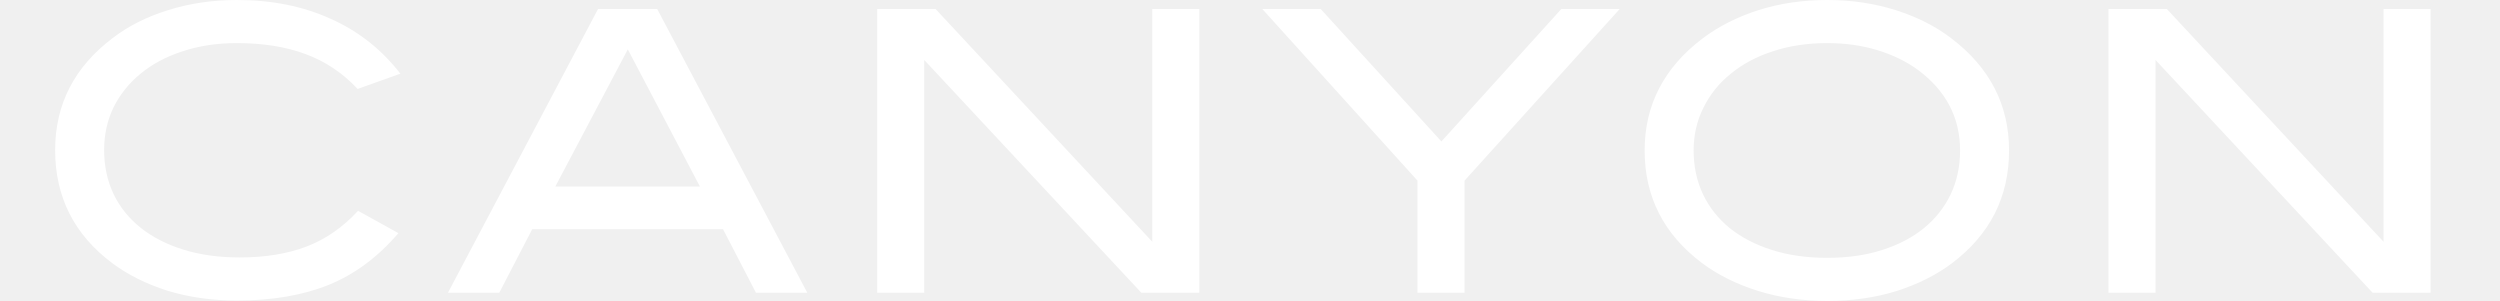
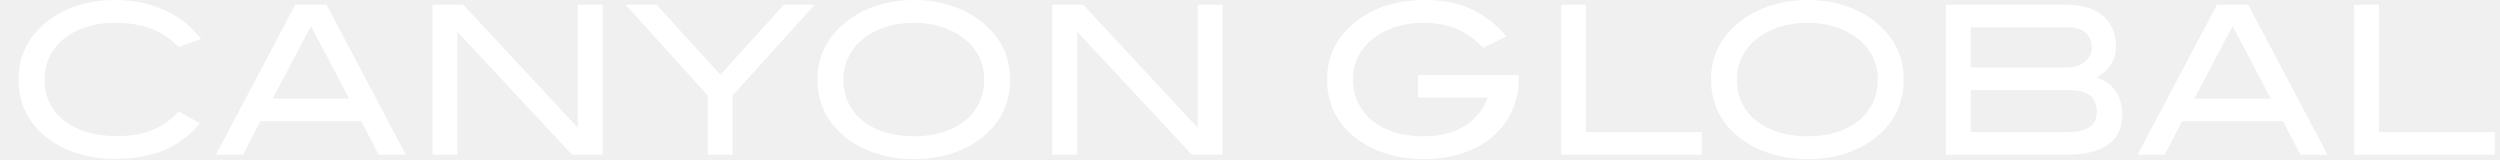
- <svg xmlns="http://www.w3.org/2000/svg" width="1595" height="192" viewBox="0 0 1595 192" fill="none">
-   <path d="M228.181 56.75C218.681 46.583 207.597 39.167 194.931 34.5C182.431 29.833 167.847 27.5 151.181 27.5C138.514 27.5 126.931 29.25 116.431 32.75C106.097 36.083 97.181 40.833 89.681 47C82.347 53 76.597 60.167 72.431 68.5C68.431 76.833 66.431 85.917 66.431 95.75C66.431 105.917 68.431 115.25 72.431 123.75C76.431 132.083 82.181 139.25 89.681 145.25C97.181 151.25 106.264 155.917 116.931 159.25C127.597 162.583 139.597 164.25 152.931 164.25C169.264 164.25 183.514 161.917 195.681 157.25C207.847 152.583 218.764 145 228.431 134.5L254.181 148.75C241.014 164.083 226.181 175.083 209.681 181.75C193.181 188.417 173.681 191.75 151.181 191.75C135.347 191.75 120.597 189.667 106.931 185.5C93.264 181.167 81.431 175.25 71.431 167.75C47.264 149.583 35.181 125.583 35.181 95.75C35.181 66.583 47.431 42.75 71.931 24.25C81.931 16.583 93.681 10.667 107.181 6.5C120.847 2.167 135.514 -9.65595e-06 151.181 -9.65595e-06C173.514 -9.65595e-06 193.431 4 210.931 12C228.597 19.833 243.431 31.5 255.431 47L228.181 56.75ZM400.546 31.5L354.296 119H446.546L400.546 31.5ZM482.296 186.75L461.296 146.25H339.546L318.546 186.75H285.796L381.546 5.75H419.296L515.046 186.75H482.296ZM728.159 186.75L589.659 38.25V186.75H559.659V5.75H596.909L735.159 154.25V5.75H765.159V186.75H728.159ZM934.366 115.25V186.75H904.366V115.25L805.366 5.75H842.616L919.616 90.25L996.116 5.75H1033.37L934.366 115.25ZM1250.53 96C1250.53 75 1241.53 57.833 1223.53 44.5C1216.2 39.167 1207.61 35 1197.78 32C1187.95 29 1177.28 27.5 1165.78 27.5C1153.11 27.5 1141.53 29.25 1131.03 32.75C1120.7 36.083 1111.78 40.833 1104.28 47C1096.78 53 1090.95 60.25 1086.78 68.75C1082.61 77.083 1080.53 86.167 1080.53 96C1080.53 106.167 1082.53 115.5 1086.53 124C1090.53 132.333 1096.2 139.5 1103.53 145.5C1111.03 151.5 1120.03 156.167 1130.53 159.5C1141.03 162.833 1152.78 164.5 1165.78 164.5C1178.78 164.5 1190.45 162.833 1200.78 159.5C1211.28 156.167 1220.2 151.5 1227.53 145.5C1234.86 139.5 1240.53 132.333 1244.53 124C1248.53 115.5 1250.53 106.167 1250.53 96ZM1281.78 96C1281.78 125.667 1269.61 149.667 1245.28 168C1235.28 175.5 1223.45 181.417 1209.78 185.75C1196.28 189.917 1181.61 192 1165.78 192C1149.95 192 1135.11 189.833 1121.28 185.5C1107.61 181.167 1095.78 175.25 1085.78 167.75C1061.45 149.417 1049.28 125.5 1049.28 96C1049.28 67 1061.61 43.167 1086.28 24.5C1096.45 16.833 1108.28 10.833 1121.78 6.5C1135.45 2.167 1150.11 -9.65595e-06 1165.78 -9.65595e-06C1181.28 -9.65595e-06 1195.86 2.167 1209.53 6.5C1223.2 10.833 1235.03 16.833 1245.03 24.5C1269.53 43.167 1281.78 67 1281.78 96ZM1513.71 186.75L1375.21 38.25V186.75H1345.21V5.75H1382.46L1520.71 154.25V5.75H1550.71V186.75H1513.71Z" fill="white" />
+ <svg xmlns="http://www.w3.org/2000/svg" width="3017" height="192" viewBox="0 0 3017 192" fill="none">
+   <path d="M215.426 56.75C205.926 46.583 194.842 39.167 182.176 34.5C169.676 29.833 155.092 27.5 138.426 27.5C125.759 27.5 114.176 29.25 103.676 32.75C93.343 36.083 84.426 40.833 76.926 47C69.592 53 63.842 60.167 59.676 68.5C55.676 76.833 53.676 85.917 53.676 95.75C53.676 105.917 55.676 115.25 59.676 123.75C63.676 132.083 69.426 139.25 76.926 145.25C84.426 151.25 93.509 155.917 104.176 159.25C114.842 162.583 126.842 164.25 140.176 164.25C156.509 164.25 170.759 161.917 182.926 157.25C195.092 152.583 206.009 145 215.676 134.5L241.426 148.75C228.259 164.083 213.426 175.083 196.926 181.75C180.426 188.417 160.926 191.75 138.426 191.75C122.592 191.75 107.842 189.667 94.176 185.5C80.509 181.167 68.676 175.25 58.676 167.75C34.509 149.583 22.426 125.583 22.426 95.75C22.426 66.583 34.676 42.75 59.176 24.25C69.176 16.583 80.926 10.667 94.426 6.5C108.092 2.167 122.759 -9.65595e-06 138.426 -9.65595e-06C160.759 -9.65595e-06 180.676 4 198.176 12C215.842 19.833 230.676 31.5 242.676 47L215.426 56.75ZM375.291 31.5L329.041 119H421.291L375.291 31.5ZM457.041 186.75L436.041 146.25H314.291L293.291 186.75H260.541L356.291 5.75H394.041L489.791 186.75H457.041ZM690.404 186.75L551.904 38.25V186.75H521.904V5.75H559.154L697.404 154.25V5.75H727.404V186.75H690.404ZM884.111 115.25V186.75H854.111V115.25L755.111 5.75H792.361L869.361 90.25L945.861 5.75H983.111L884.111 115.25ZM1187.78 96C1187.78 75 1178.78 57.833 1160.78 44.5C1153.44 39.167 1144.86 35 1135.03 32C1125.19 29 1114.53 27.5 1103.03 27.5C1090.36 27.5 1078.78 29.25 1068.28 32.75C1057.94 36.083 1049.03 40.833 1041.53 47C1034.03 53 1028.19 60.25 1024.03 68.75C1019.86 77.083 1017.78 86.167 1017.78 96C1017.78 106.167 1019.78 115.5 1023.78 124C1027.78 132.333 1033.44 139.5 1040.78 145.5C1048.28 151.5 1057.28 156.167 1067.78 159.5C1078.28 162.833 1090.03 164.5 1103.03 164.5C1116.03 164.5 1127.69 162.833 1138.03 159.5C1148.53 156.167 1157.44 151.5 1164.78 145.5C1172.11 139.5 1177.78 132.333 1181.78 124C1185.78 115.5 1187.78 106.167 1187.78 96ZM1219.03 96C1219.03 125.667 1206.86 149.667 1182.53 168C1172.53 175.5 1160.69 181.417 1147.03 185.75C1133.53 189.917 1118.86 192 1103.03 192C1087.19 192 1072.36 189.833 1058.53 185.5C1044.86 181.167 1033.03 175.25 1023.03 167.75C998.692 149.417 986.525 125.5 986.525 96C986.525 67 998.859 43.167 1023.53 24.5C1033.69 16.833 1045.53 10.833 1059.03 6.5C1072.69 2.167 1087.36 -9.65595e-06 1103.03 -9.65595e-06C1118.53 -9.65595e-06 1133.11 2.167 1146.78 6.5C1160.44 10.833 1172.28 16.833 1182.28 24.5C1206.78 43.167 1219.03 67 1219.03 96ZM1438.45 186.75L1299.95 38.25V186.75H1269.95V5.75H1307.2L1445.45 154.25V5.75H1475.45V186.75H1438.45ZM1833.02 93.25C1833.02 107.917 1830.27 121.333 1824.77 133.5C1819.27 145.667 1811.52 156.083 1801.52 164.75C1791.52 173.417 1779.35 180.167 1765.02 185C1750.85 189.667 1735.02 192 1717.52 192C1701.68 192 1686.93 189.833 1673.27 185.5C1659.6 181.167 1647.77 175.25 1637.77 167.75C1613.6 149.417 1601.52 125.5 1601.52 96C1601.52 66.833 1613.77 43 1638.27 24.5C1648.6 16.5 1660.68 10.417 1674.52 6.25C1688.35 2.083 1703.52 -9.65595e-06 1720.02 -9.65595e-06C1740.35 -9.65595e-06 1758.43 3.5 1774.27 10.5C1790.27 17.5 1804.85 28.583 1818.02 43.75L1790.02 57.75C1780.85 47.917 1770.35 40.417 1758.52 35.25C1746.85 30.083 1733.18 27.5 1717.52 27.5C1706.18 27.5 1695.52 29 1685.52 32C1675.68 35 1667.1 39.167 1659.77 44.5C1641.77 57.833 1632.77 75 1632.77 96C1632.77 106 1634.77 115.25 1638.77 123.75C1642.77 132.083 1648.43 139.333 1655.77 145.5C1663.27 151.5 1672.18 156.167 1682.52 159.5C1693.02 162.833 1704.68 164.5 1717.52 164.5C1737.18 164.5 1753.6 160.5 1766.77 152.5C1780.1 144.5 1789.68 132.917 1795.52 117.75H1711.27V90.5H1833.02V93.25ZM1883.96 186.75V5.75H1913.96V159.5H2053.71V186.75H1883.96ZM2266.14 96C2266.14 75 2257.14 57.833 2239.14 44.5C2231.81 39.167 2223.23 35 2213.39 32C2203.56 29 2192.89 27.5 2181.39 27.5C2168.73 27.5 2157.14 29.25 2146.64 32.75C2136.31 36.083 2127.39 40.833 2119.89 47C2112.39 53 2106.56 60.25 2102.39 68.75C2098.23 77.083 2096.14 86.167 2096.14 96C2096.14 106.167 2098.14 115.5 2102.14 124C2106.14 132.333 2111.81 139.5 2119.14 145.5C2126.64 151.5 2135.64 156.167 2146.14 159.5C2156.64 162.833 2168.39 164.5 2181.39 164.5C2194.39 164.5 2206.06 162.833 2216.39 159.5C2226.89 156.167 2235.81 151.5 2243.14 145.5C2250.48 139.5 2256.14 132.333 2260.14 124C2264.14 115.5 2266.14 106.167 2266.14 96ZM2297.39 96C2297.39 125.667 2285.23 149.667 2260.89 168C2250.89 175.5 2239.06 181.417 2225.39 185.75C2211.89 189.917 2197.23 192 2181.39 192C2165.56 192 2150.73 189.833 2136.89 185.5C2123.23 181.167 2111.39 175.25 2101.39 167.75C2077.06 149.417 2064.89 125.5 2064.89 96C2064.89 67 2077.23 43.167 2101.89 24.5C2112.06 16.833 2123.89 10.833 2137.39 6.5C2151.06 2.167 2165.73 -9.65595e-06 2181.39 -9.65595e-06C2196.89 -9.65595e-06 2211.48 2.167 2225.14 6.5C2238.81 10.833 2250.64 16.833 2260.64 24.5C2285.14 43.167 2297.39 67 2297.39 96ZM2492.82 159.5C2505.65 159.5 2515.07 157.583 2521.07 153.75C2527.24 149.917 2530.32 143.667 2530.32 135C2530.32 126 2527.65 119.417 2522.32 115.25C2516.99 110.917 2508.74 108.75 2497.57 108.75H2378.32V159.5H2492.82ZM2495.07 81.5C2503.57 81.5 2510.57 79.167 2516.07 74.5C2521.57 69.667 2524.32 63.833 2524.32 57C2524.32 49.667 2521.82 43.833 2516.82 39.5C2511.82 35.167 2504.99 33 2496.32 33H2378.32V81.5H2495.07ZM2530.07 93.5C2550.74 100.5 2561.07 115.75 2561.07 139.25C2561.07 154.917 2555.32 166.75 2543.82 174.75C2532.49 182.75 2515.4 186.75 2492.57 186.75H2348.32V5.75H2494.57C2503.9 5.75 2512.24 6.917 2519.57 9.25C2526.9 11.583 2533.07 14.917 2538.07 19.25C2543.07 23.583 2546.9 28.833 2549.57 35C2552.24 41 2553.57 47.75 2553.57 55.25C2553.57 63.75 2551.65 71.083 2547.82 77.25C2544.15 83.417 2538.24 88.833 2530.07 93.5ZM2694.38 31.5L2648.13 119H2740.38L2694.38 31.5ZM2776.13 186.75L2755.13 146.25H2633.38L2612.38 186.75H2579.63L2675.38 5.75H2713.13L2808.88 186.75H2776.13ZM2841 186.75V5.75H2871V159.5H3010.75V186.75H2841Z" fill="white" />
</svg>
